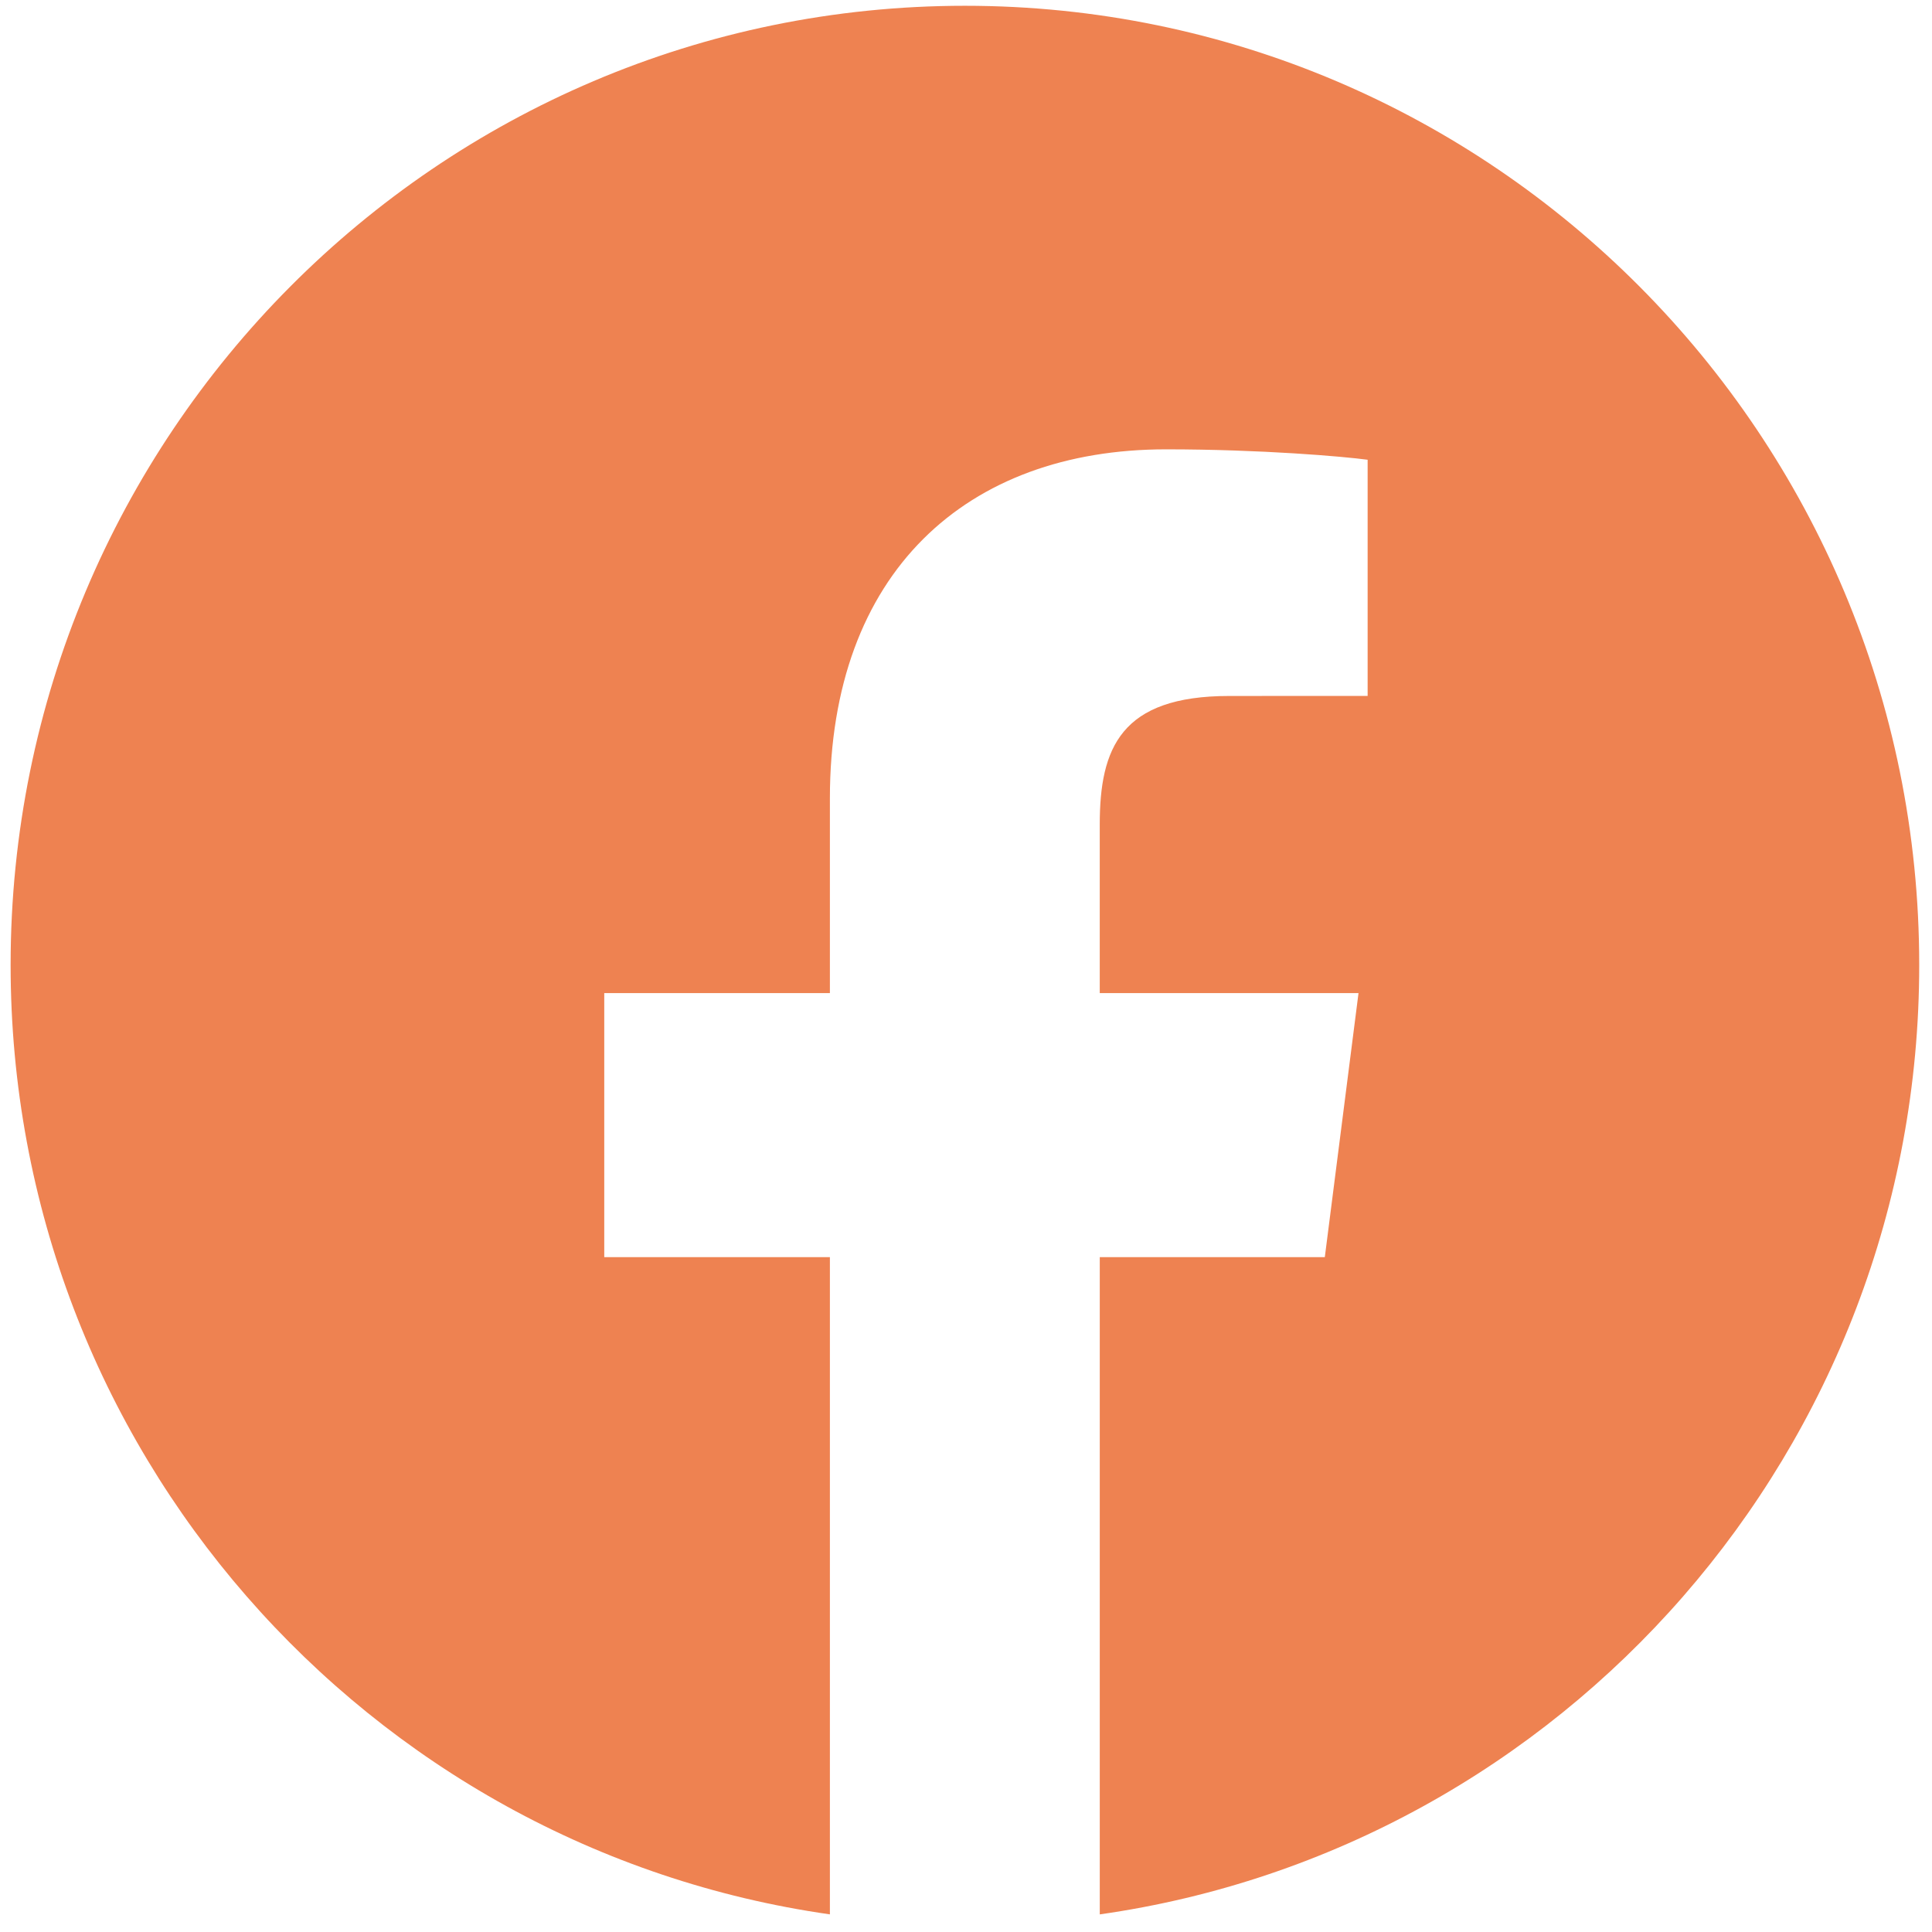
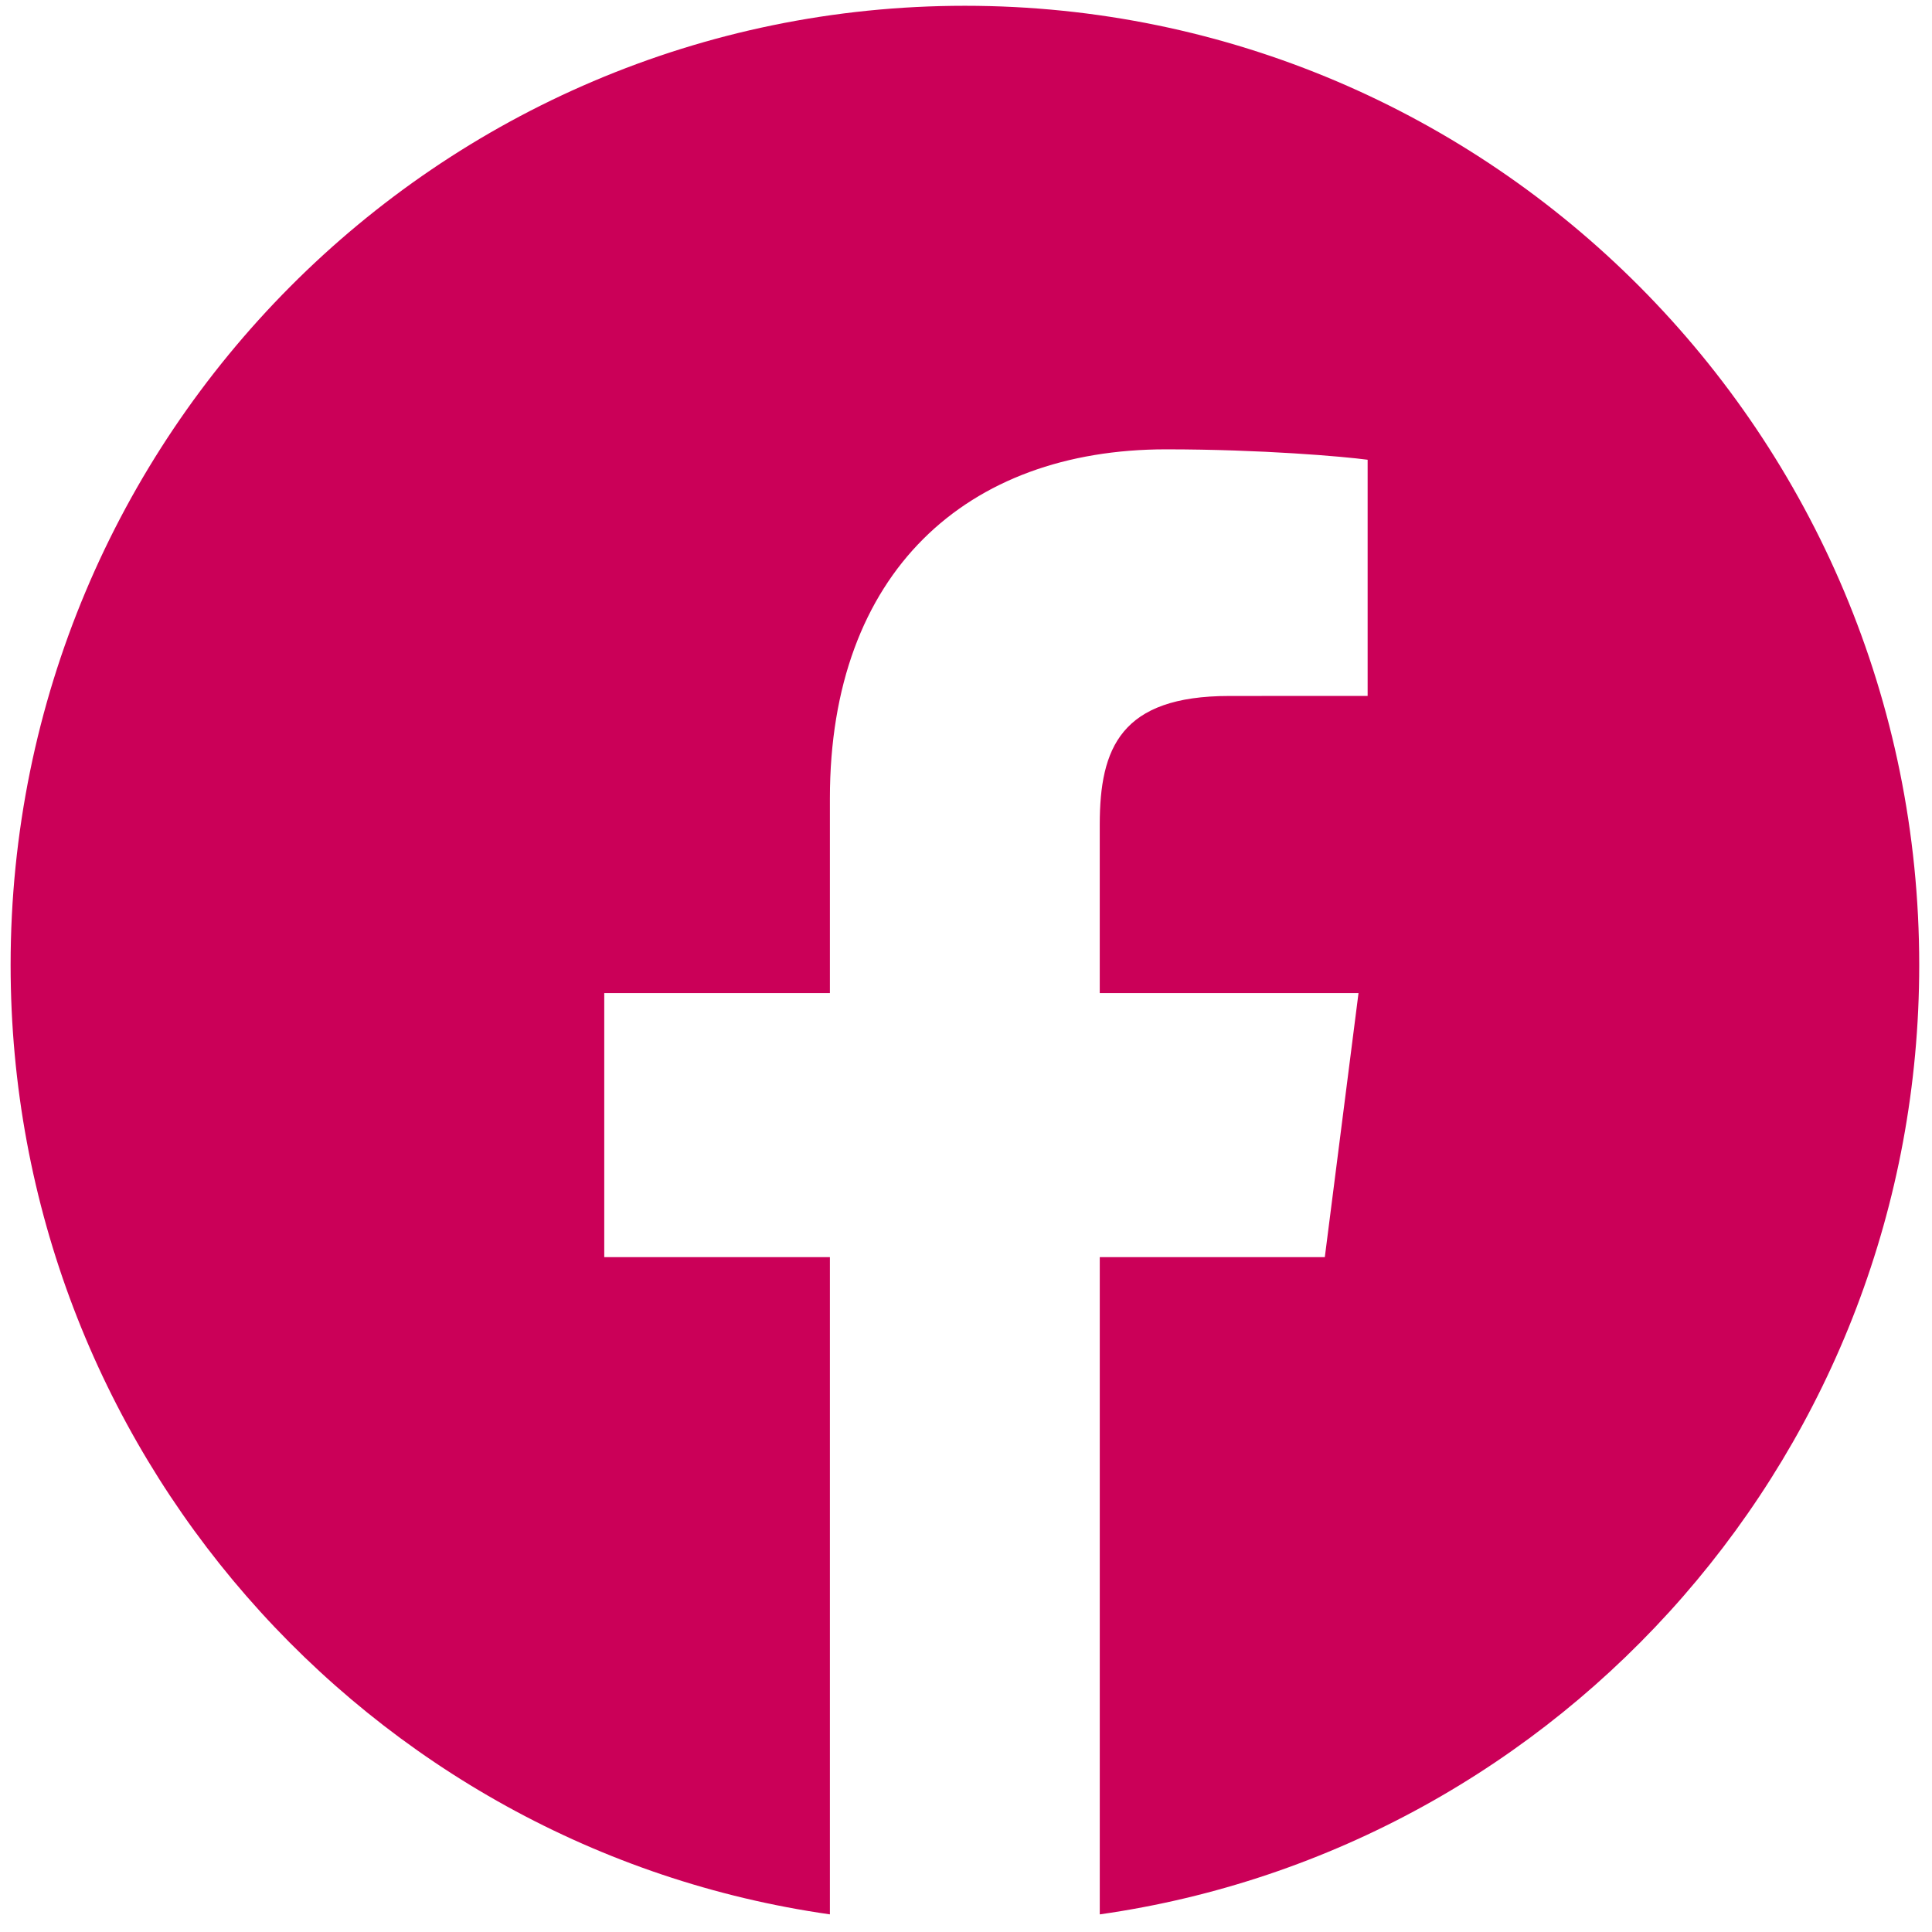
<svg xmlns="http://www.w3.org/2000/svg" version="1.1" width="256" height="256" viewBox="0 0 256 256" xml:space="preserve">
  <defs>
</defs>
  <g style="stroke: none; stroke-width: 0; stroke-dasharray: none; stroke-linecap: butt; stroke-linejoin: miter; stroke-miterlimit: 10; fill: none; fill-rule: nonzero; opacity: 1;" transform="translate(1.406593 1.406593) scale(2.81 2.81)">
-     <path d="M 45 -0.228 c -24.853 0 -45 20.25 -45 45.229 c 0 22.806 16.797 41.66 38.633 44.77 V 58.779 h -10.64 V 46.328 h 10.64 v -9.182 c 0 -10.656 6.441 -16.458 15.849 -16.458 c 4.506 0 8.38 0.339 9.508 0.491 v 11.136 l -6.525 0.003 c -5.116 0 -6.107 2.457 -6.107 6.061 v 7.949 h 12.202 l -1.589 12.451 H 51.359 v 30.993 C 73.199 86.666 90 67.81 90 45.001 C 90 20.022 69.853 -0.228 45 -0.228 z" style="stroke: none; stroke-width: 1; stroke-dasharray: none; stroke-linecap: butt; stroke-linejoin: miter; stroke-miterlimit: 10; fill: #EE8251; fill-rule: nonzero; opacity: 1;" transform=" matrix(1 0 0 1 0 0) " stroke-linecap="round" />
+     <path d="M 45 -0.228 c -24.853 0 -45 20.25 -45 45.229 c 0 22.806 16.797 41.66 38.633 44.77 V 58.779 h -10.64 V 46.328 h 10.64 v -9.182 c 0 -10.656 6.441 -16.458 15.849 -16.458 c 4.506 0 8.38 0.339 9.508 0.491 v 11.136 l -6.525 0.003 c -5.116 0 -6.107 2.457 -6.107 6.061 v 7.949 h 12.202 l -1.589 12.451 H 51.359 v 30.993 C 73.199 86.666 90 67.81 90 45.001 C 90 20.022 69.853 -0.228 45 -0.228 z" style="stroke: none; stroke-width: 1; stroke-dasharray: none; stroke-linecap: butt; stroke-linejoin: miter; stroke-miterlimit: 10; fill: #cb0058; fill-rule: nonzero; opacity: 1;" transform=" matrix(1 0 0 1 0 0) " stroke-linecap="round" />
  </g>
</svg>
